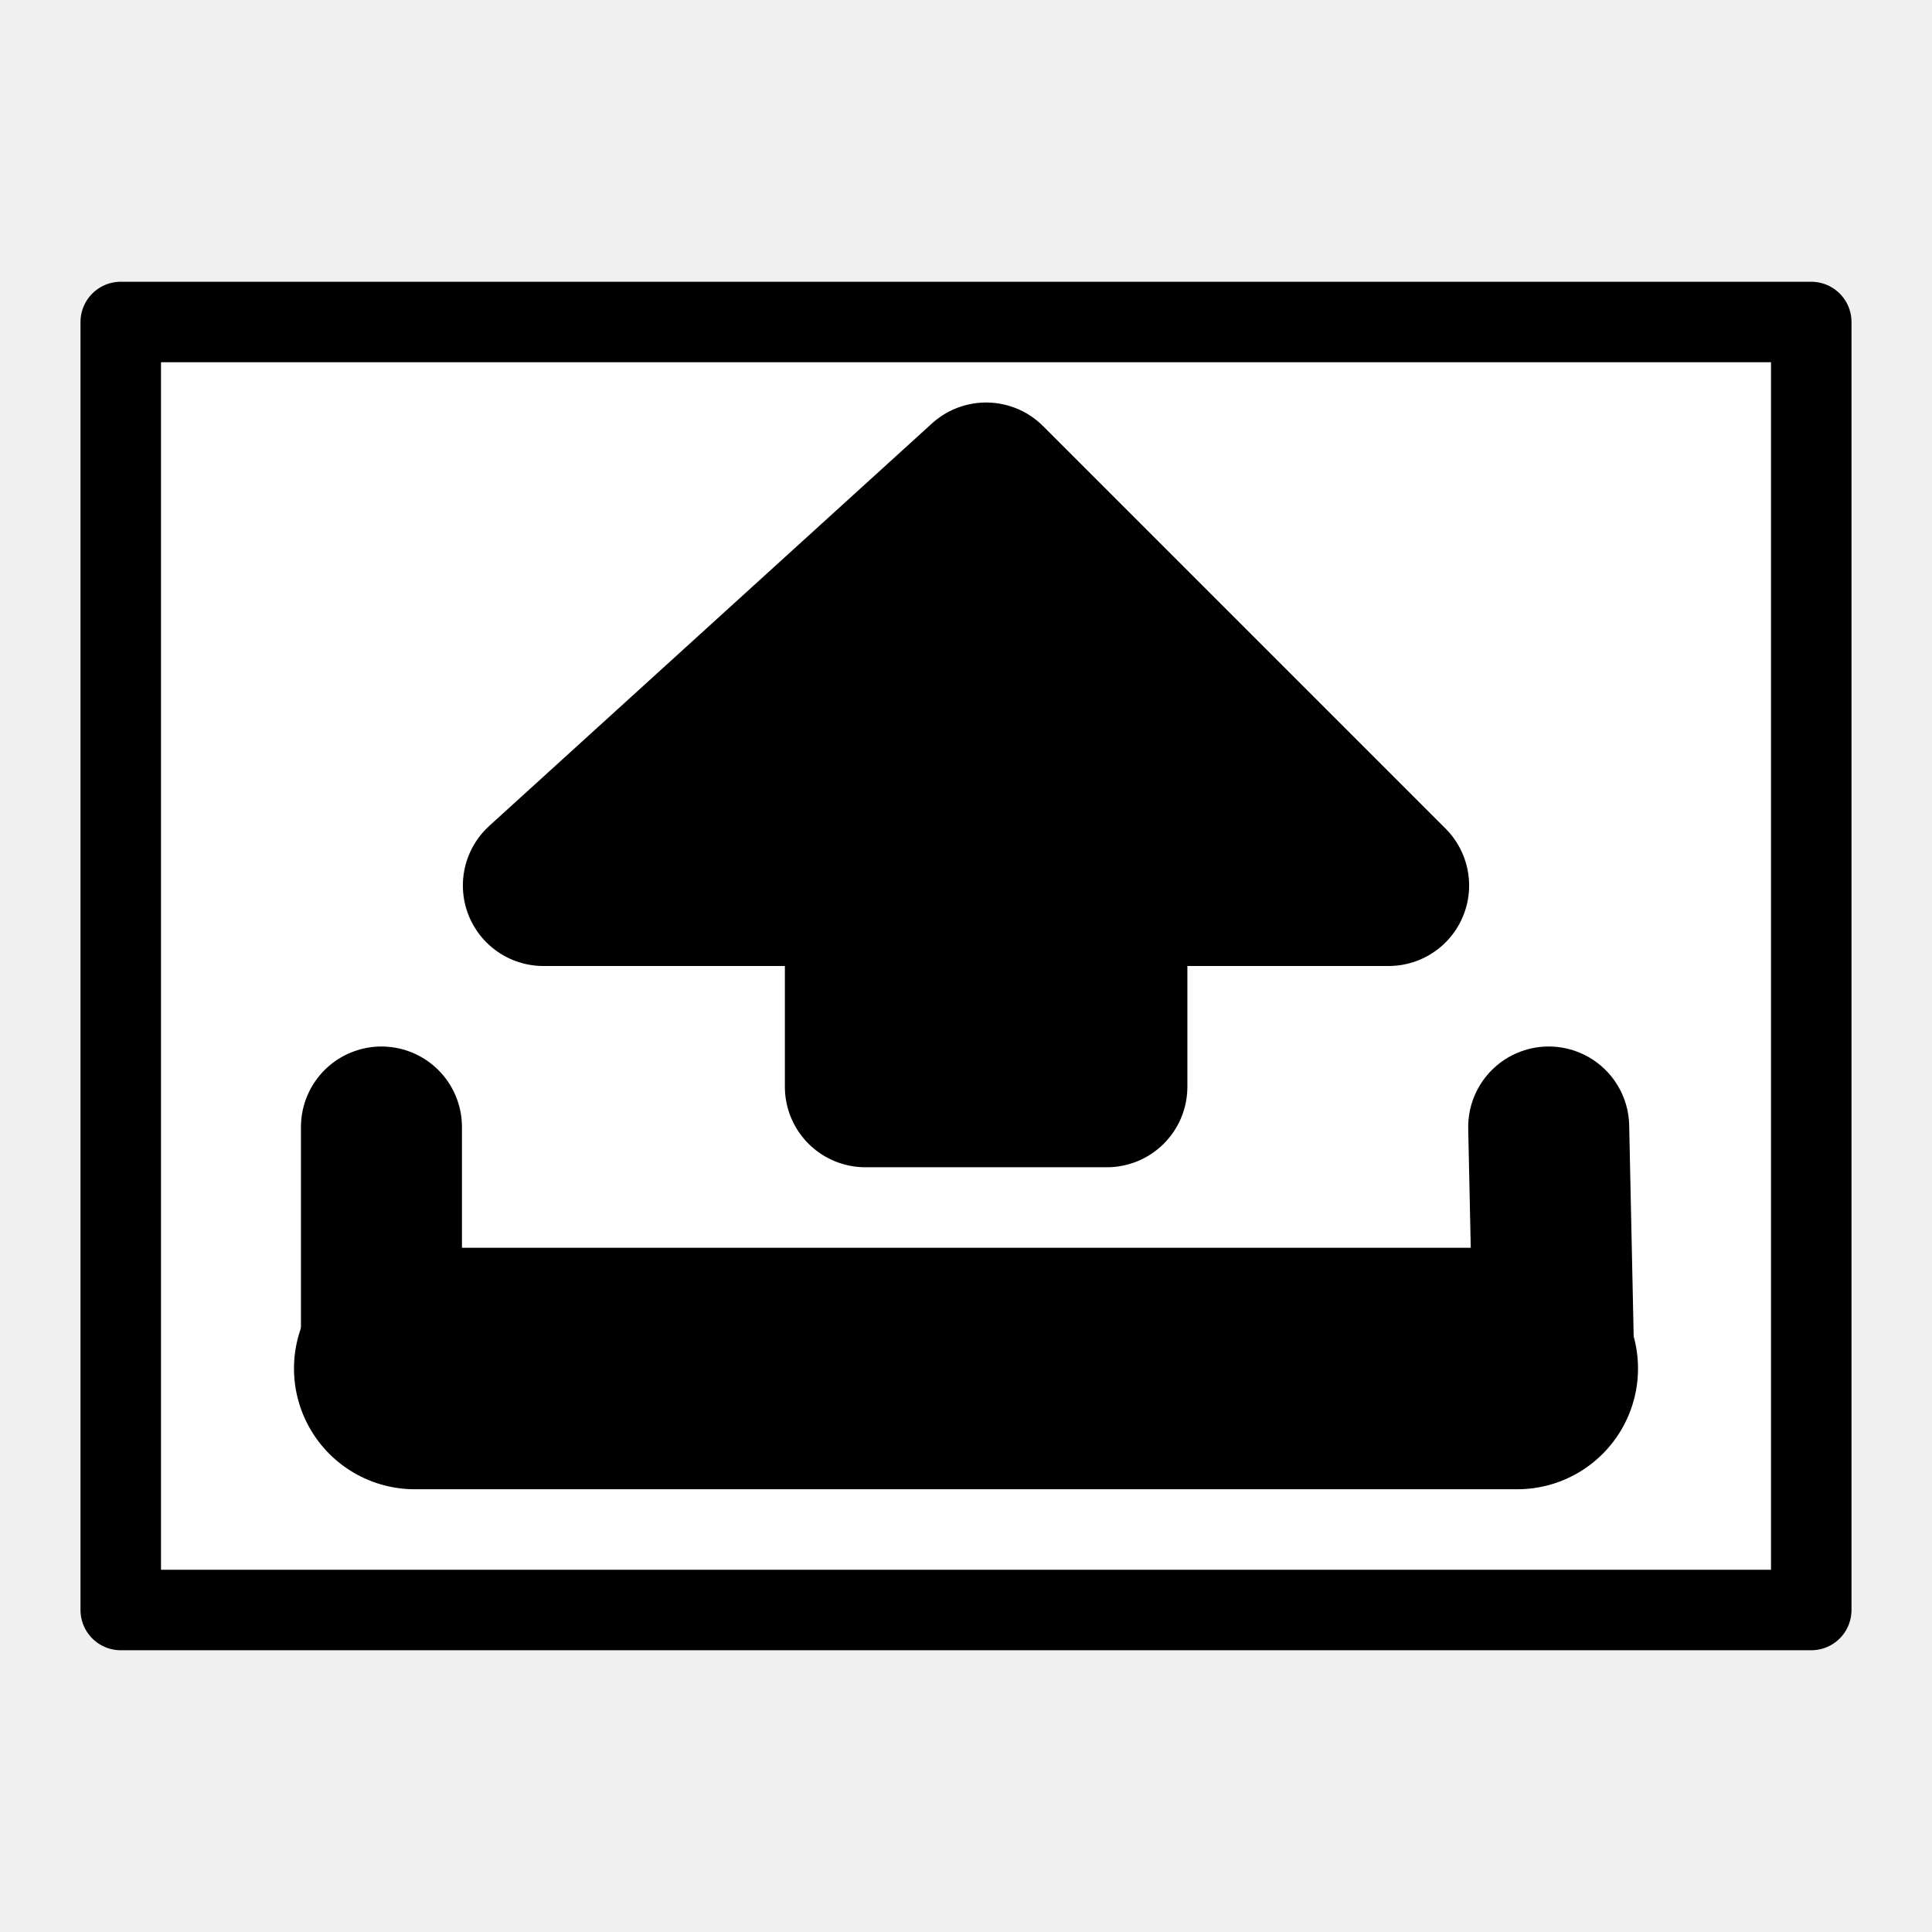
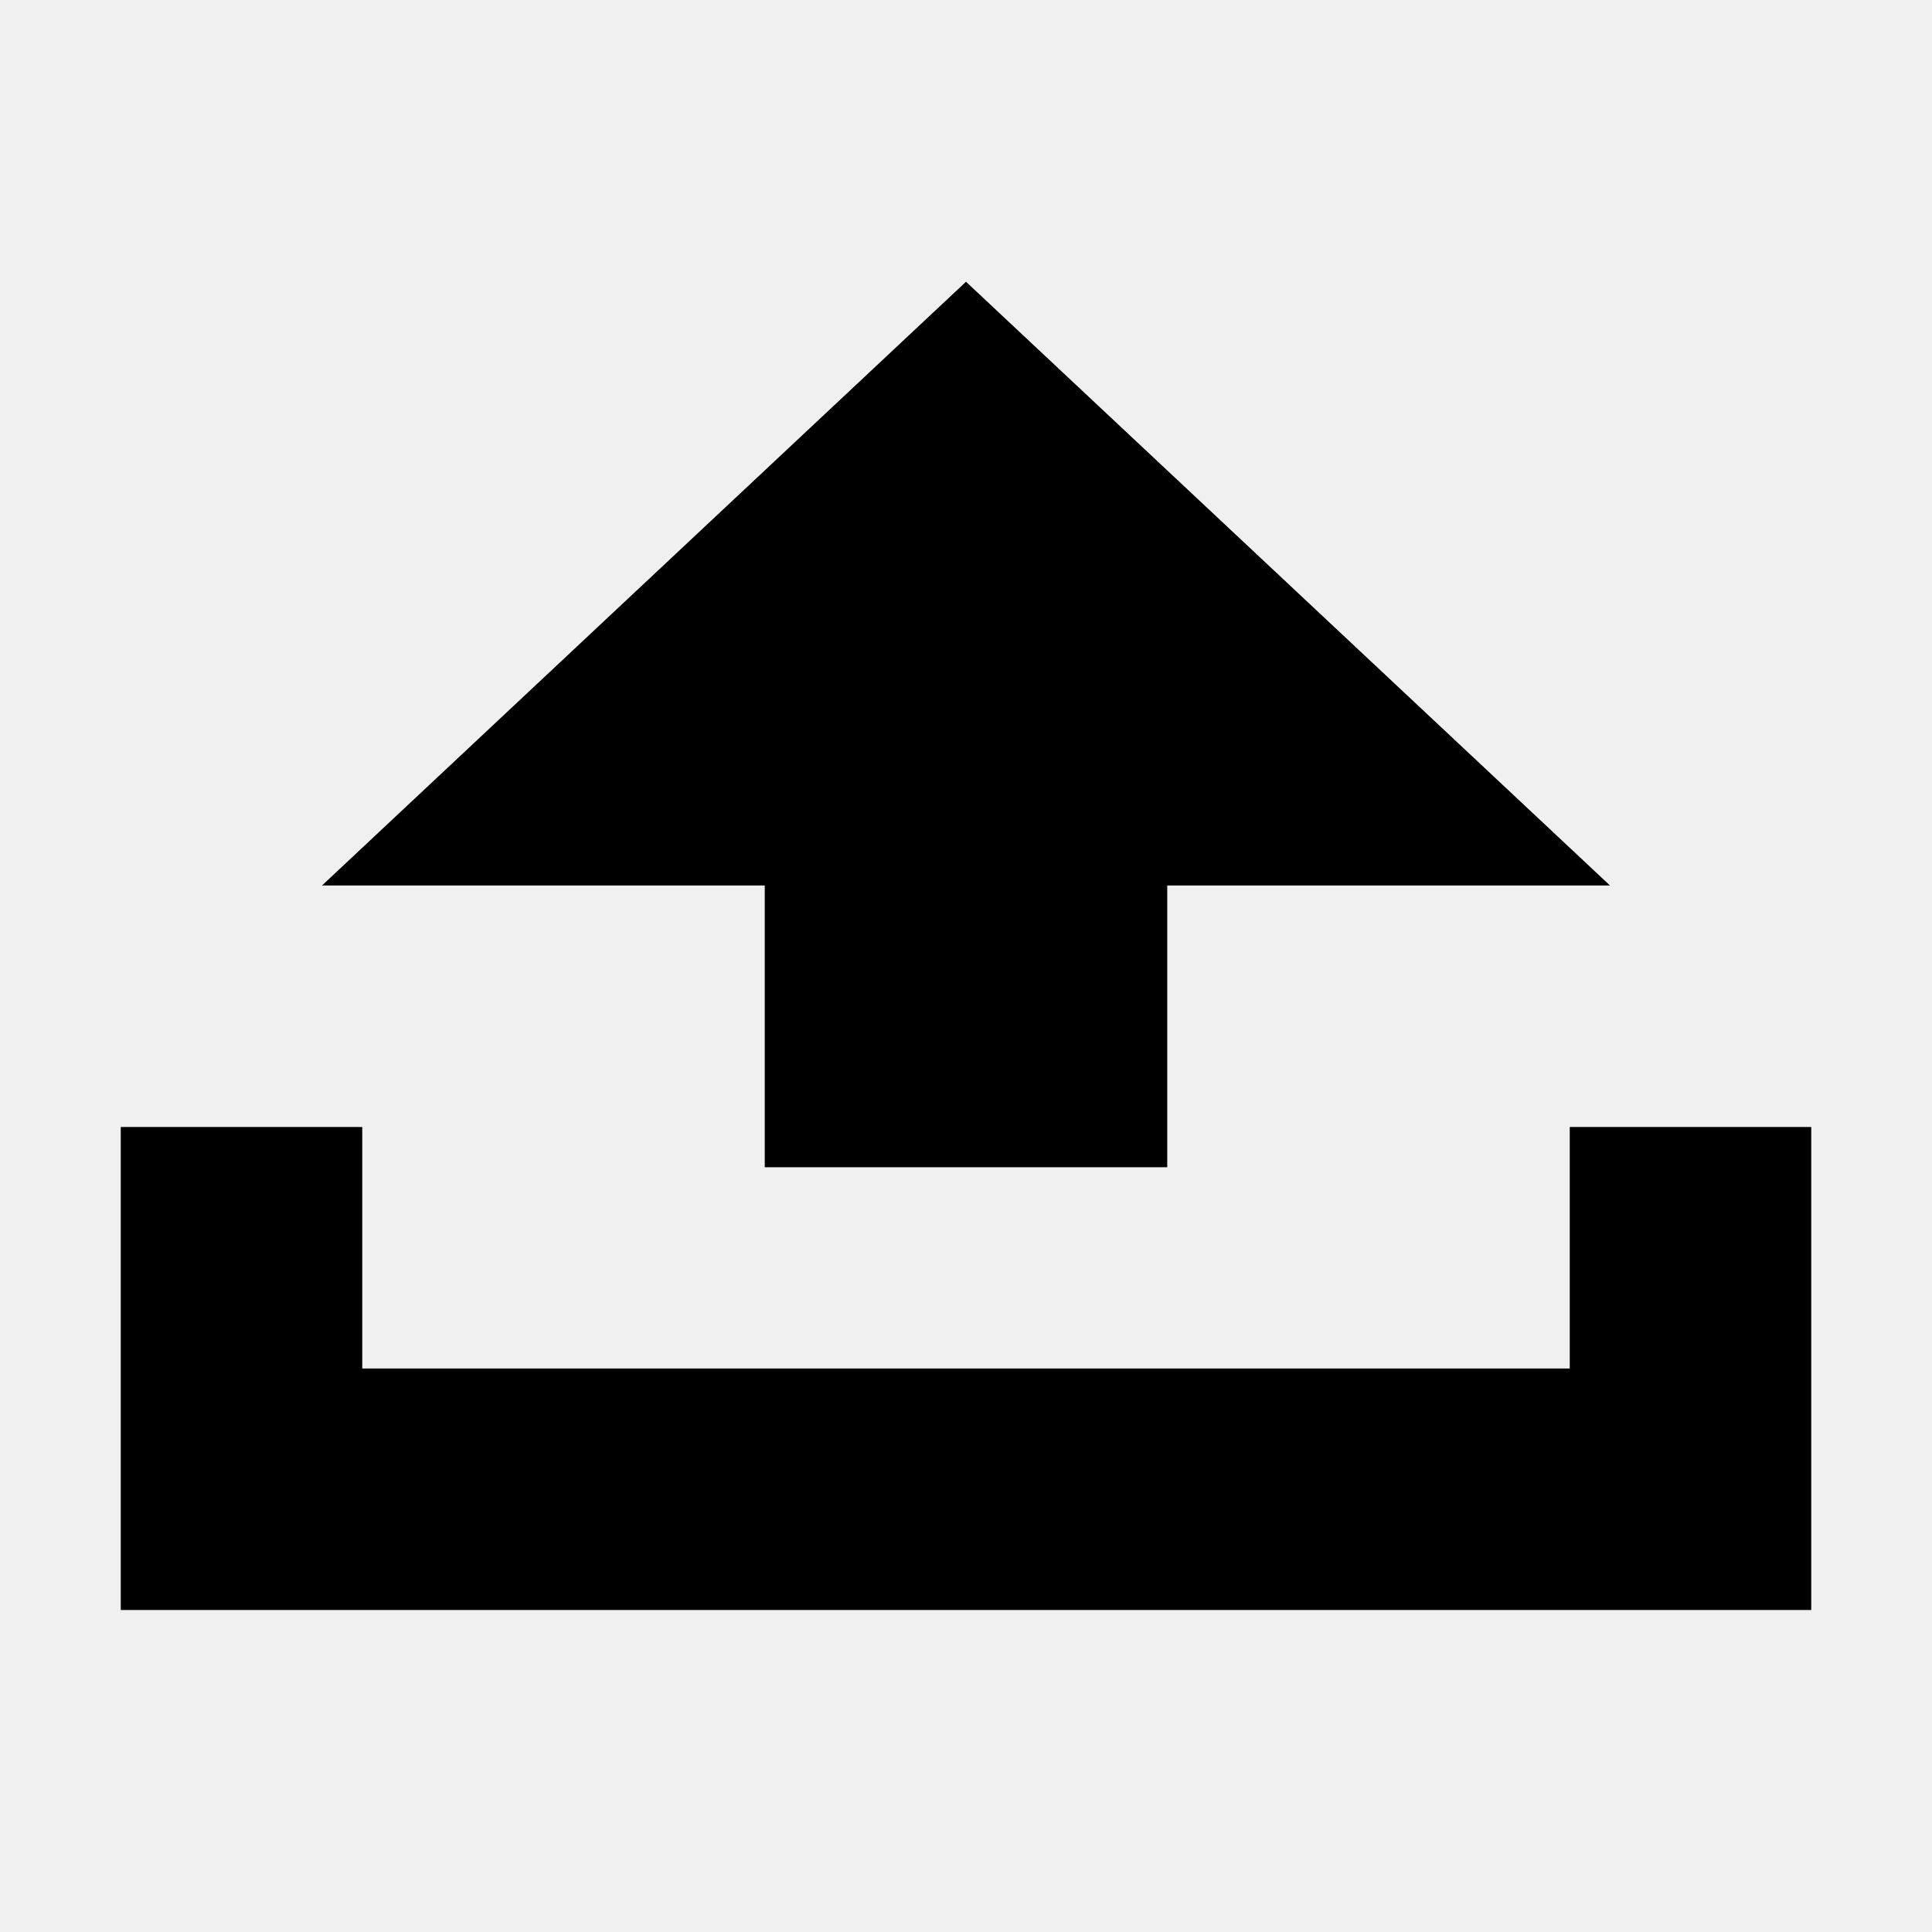
<svg xmlns="http://www.w3.org/2000/svg" width="48" height="48" viewBox="0 0 48 48" version="1.1" id="svg1">
  <defs id="defs1" />
  <g id="layer1">
-     <rect style="fill:#ffffff;stroke:#000000;stroke-width:2;stroke-linecap:round;stroke-linejoin:round" id="rect1" width="42" height="32" x="3" y="8" />
-     <path style="fill:none;stroke:#000000;stroke-width:6;stroke-linecap:round;stroke-linejoin:round;stroke-dasharray:none" d="M 10.304,34 H 37.696" id="path4" />
-     <path style="fill:none;stroke:#000000;stroke-width:4;stroke-linecap:round;stroke-linejoin:round;stroke-dasharray:none" d="M 9.477,34 V 28" id="path5" />
-     <path style="fill:none;stroke:#000000;stroke-width:4;stroke-linecap:round;stroke-linejoin:round;stroke-dasharray:none" d="M 38.605,34 38.477,28" id="path6" />
-     <path style="fill:#000000;stroke:#000000;stroke-width:4;stroke-linecap:round;stroke-linejoin:round;stroke-dasharray:none" d="m 21.5,27 h 6 v -5 h 7 l -10,-10 -11,10 h 8 z" id="path7" />
+     <path style="fill:none;stroke:#000000;stroke-width:6;stroke-linecap:square;stroke-linejoin:miter;stroke-dasharray:none" d="m 6,31 v 6 h 36 v -6" id="path4" />
+     <path style="fill:#000000;stroke:none;stroke-width:4;stroke-linecap:round;stroke-linejoin:round;stroke-dasharray:none" d="M 19,29 H 29 V 22 H 40 L 24,7 8,22 h 11 z" id="path7" />
  </g>
</svg>
